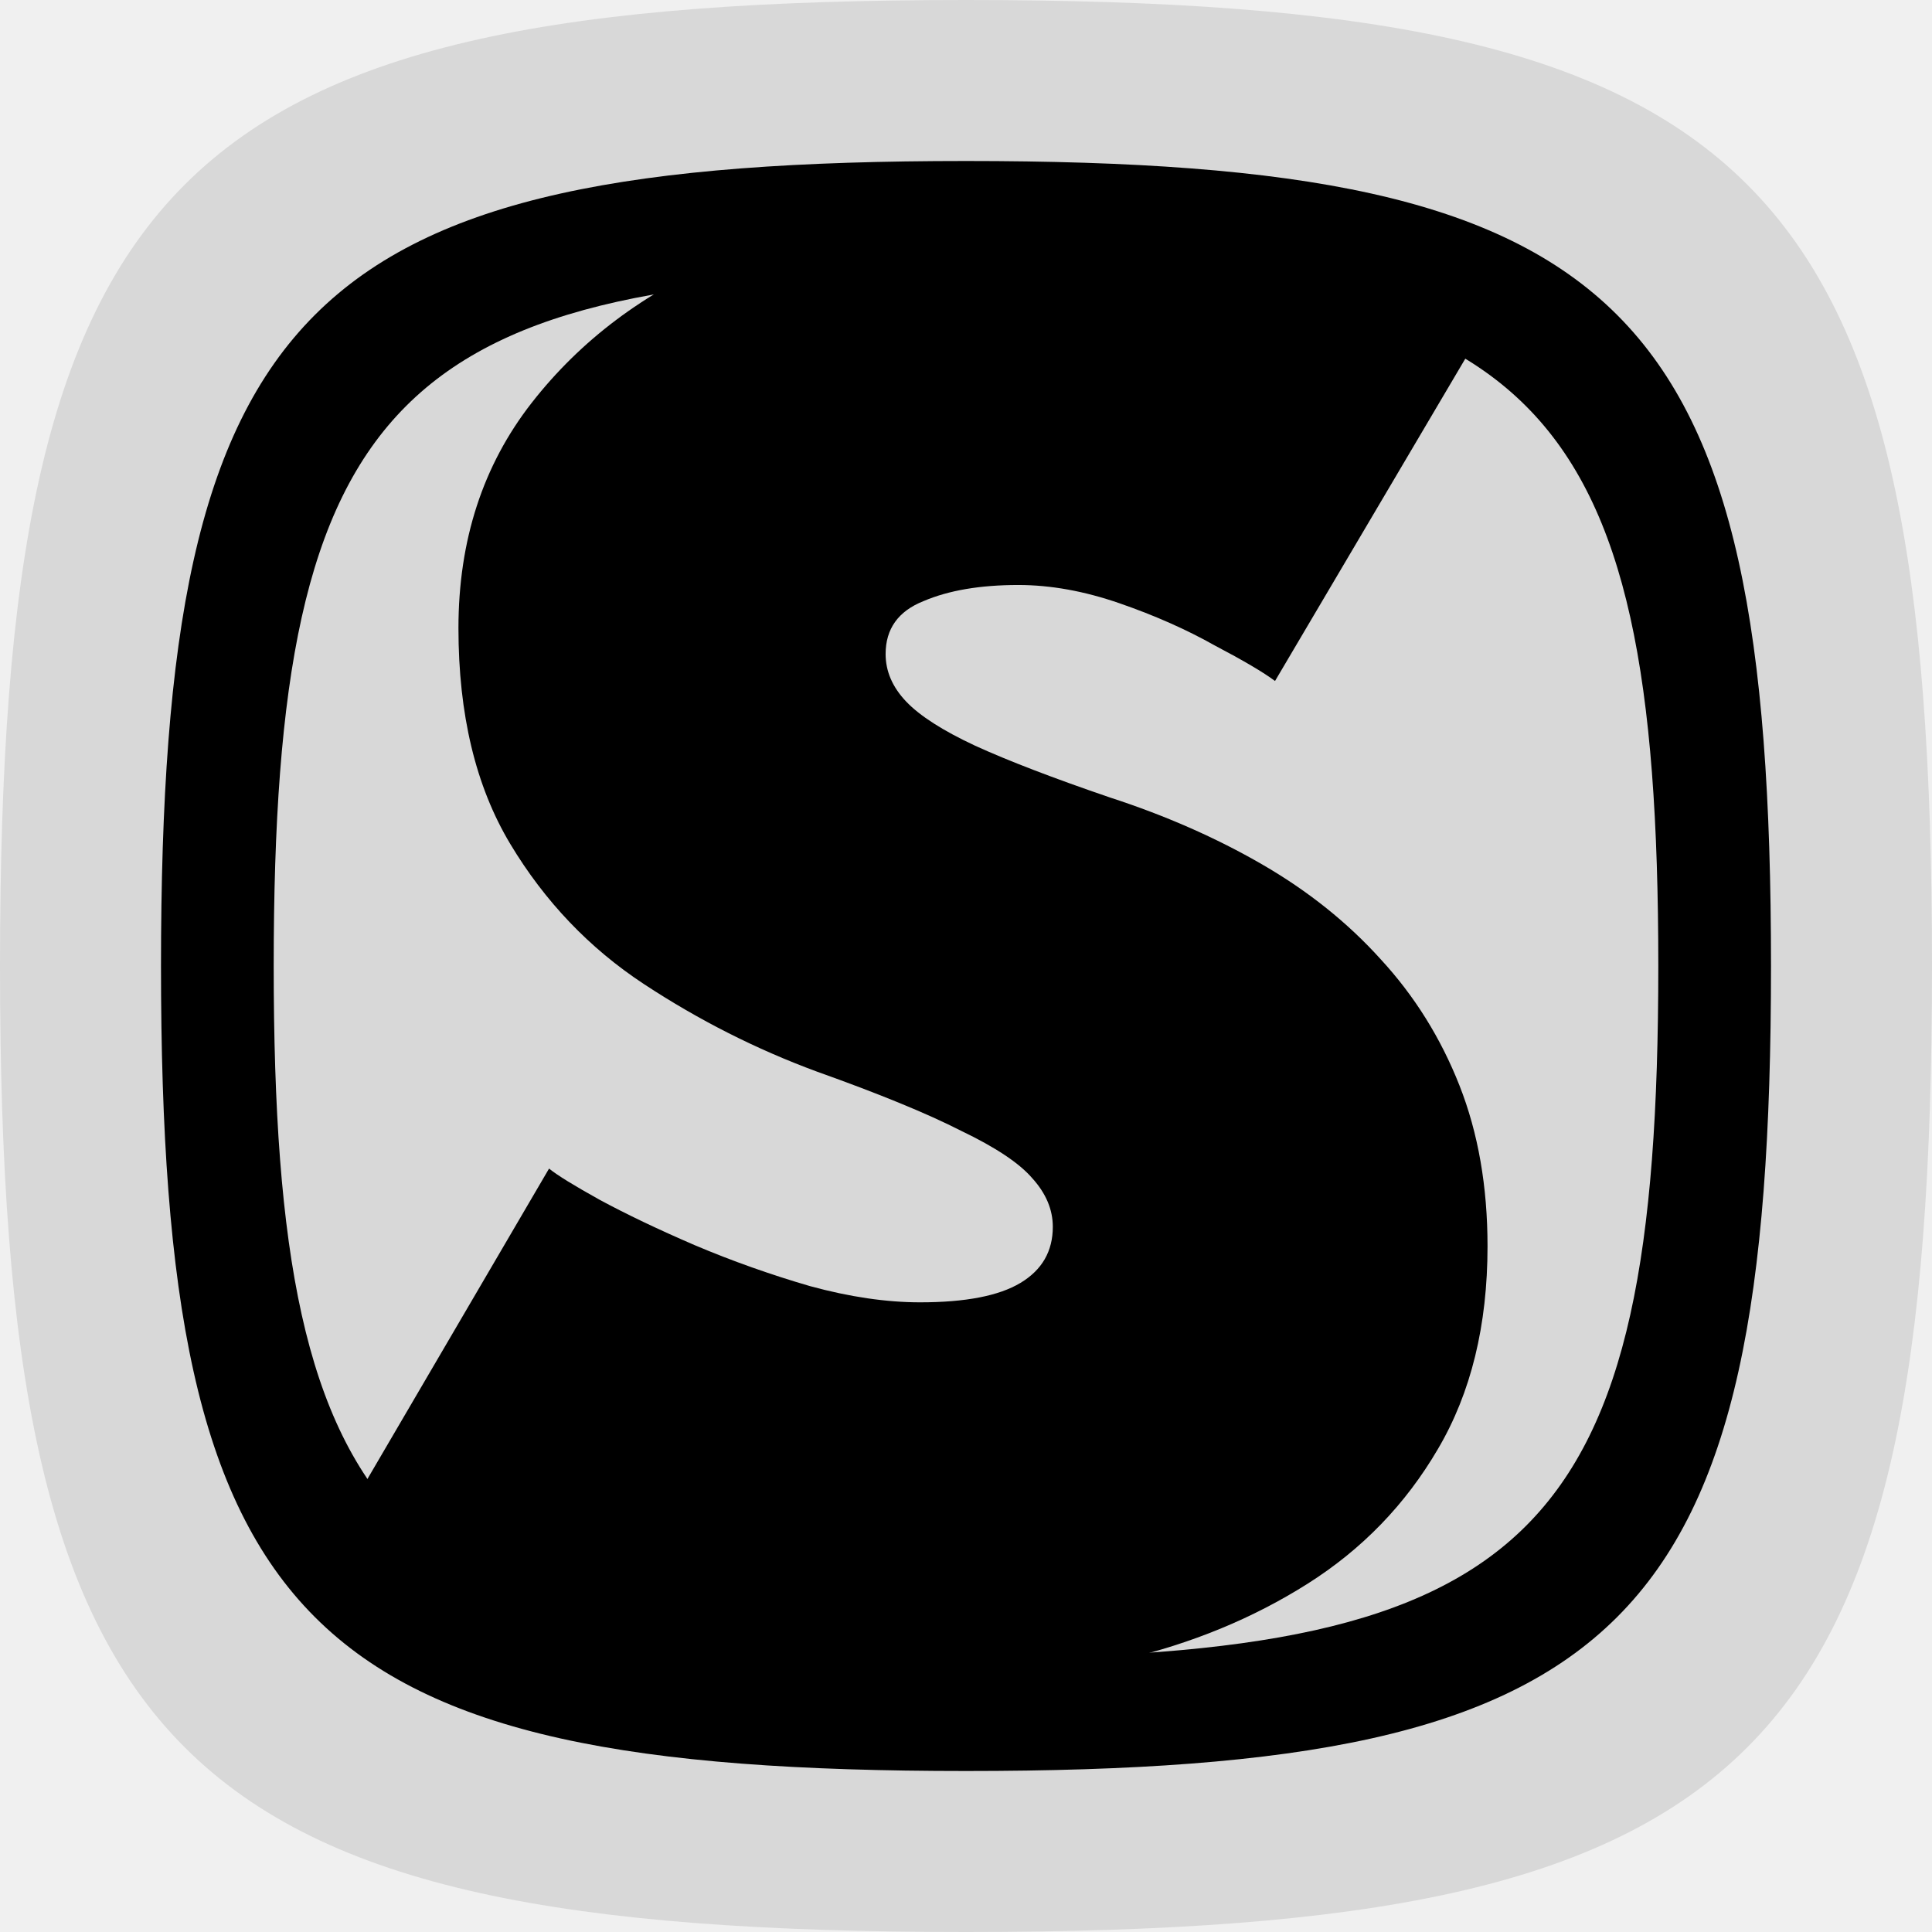
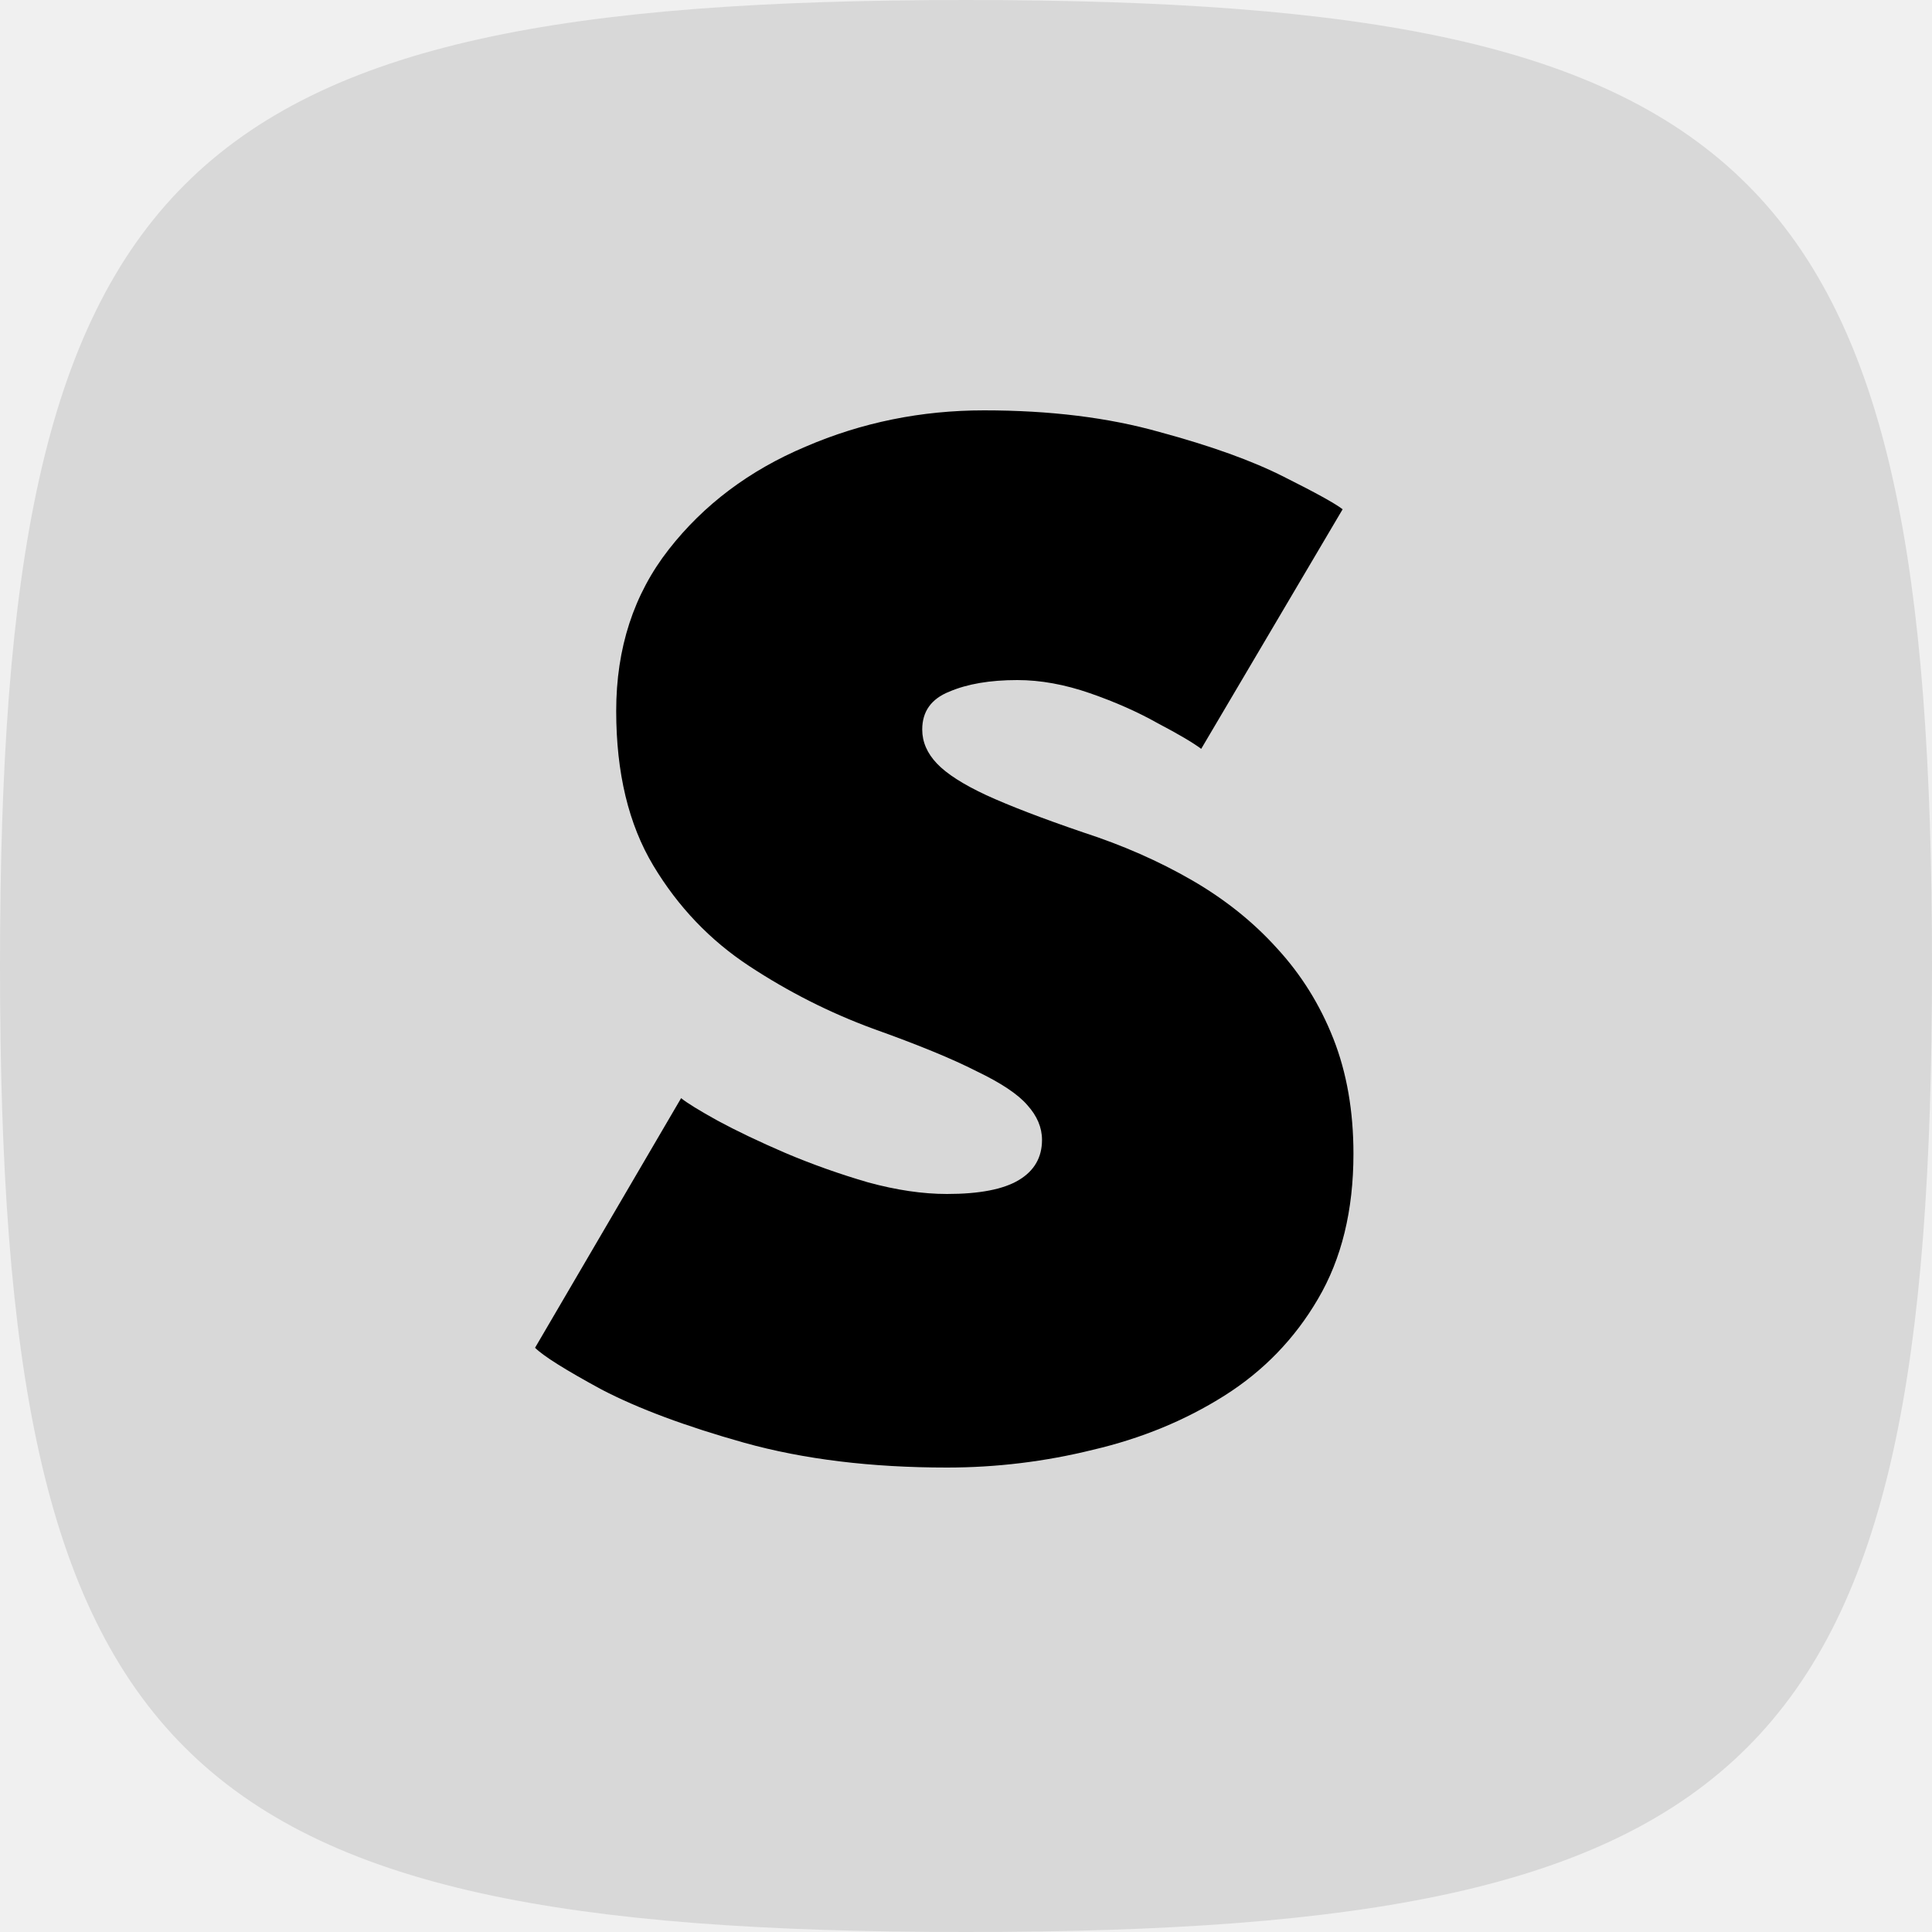
- <svg xmlns="http://www.w3.org/2000/svg" viewBox="0 0 120 120" fill="none">
+ <svg xmlns="http://www.w3.org/2000/svg" width="120" height="120" viewBox="0 0 120 120" fill="none">
  <path d="M0 60C0 10.59 10.59 0 60 0C109.41 0 120 10.59 120 60C120 109.41 109.41 120 60 120C10.59 120 0 109.41 0 60Z" fill="white" fill-opacity="0.1" />
-   <path fill-rule="evenodd" clip-rule="evenodd" d="M60 10C18.825 10 10 18.825 10 60C10 101.175 18.825 110 60 110C101.175 110 110 101.175 110 60C110 18.825 101.175 10 60 10ZM60 17C24.59 17 17 24.59 17 60C17 95.41 24.59 103 60 103C95.41 103 103 95.41 103 60C103 24.59 95.41 17 60 17Z" fill="white" />
-   <path d="M60.367 12.952C66.085 12.952 71.154 13.577 75.576 14.828C80.043 16.034 83.639 17.329 86.363 18.714C89.133 20.099 90.83 21.037 91.455 21.528L79.194 42.298C78.48 41.762 77.229 41.025 75.442 40.087C73.7 39.104 71.735 38.233 69.546 37.474C67.358 36.715 65.258 36.335 63.248 36.335C60.881 36.335 58.916 36.67 57.352 37.34C55.789 37.965 55.007 39.06 55.007 40.623C55.007 41.695 55.432 42.678 56.28 43.571C57.129 44.464 58.558 45.38 60.568 46.318C62.623 47.256 65.415 48.328 68.943 49.534C72.383 50.651 75.532 52.035 78.39 53.688C81.249 55.341 83.706 57.306 85.76 59.584C87.86 61.862 89.49 64.475 90.651 67.423C91.813 70.371 92.393 73.699 92.393 77.406C92.393 82.319 91.366 86.518 89.311 90.002C87.301 93.441 84.599 96.233 81.204 98.377C77.81 100.521 74.013 102.084 69.814 103.067C65.66 104.094 61.439 104.608 57.151 104.608C50.585 104.608 44.734 103.893 39.597 102.464C34.505 101.035 30.374 99.494 27.202 97.841C24.076 96.144 22.155 94.938 21.44 94.223L34.103 72.582C34.595 72.984 35.644 73.632 37.252 74.525C38.905 75.418 40.87 76.356 43.148 77.339C45.471 78.322 47.861 79.17 50.317 79.885C52.774 80.555 55.052 80.89 57.151 80.89C59.965 80.89 62.042 80.488 63.382 79.684C64.722 78.88 65.392 77.719 65.392 76.2C65.392 75.128 64.968 74.123 64.119 73.185C63.315 72.247 61.841 71.264 59.697 70.237C57.598 69.165 54.605 67.937 50.719 66.552C46.967 65.167 43.394 63.358 39.999 61.125C36.605 58.892 33.835 55.988 31.691 52.415C29.547 48.842 28.475 44.375 28.475 39.015C28.475 33.566 29.994 28.898 33.031 25.012C36.069 21.126 40.022 18.156 44.89 16.101C49.759 14.002 54.918 12.952 60.367 12.952Z" fill="white" />
+   <path d="M61.121 25.488C65.217 25.488 68.849 25.936 72.017 26.832C75.217 27.696 77.793 28.624 79.745 29.616C81.729 30.608 82.945 31.28 83.393 31.632L74.609 46.512C74.097 46.128 73.201 45.6 71.921 44.928C70.673 44.224 69.265 43.6 67.697 43.056C66.129 42.512 64.625 42.24 63.185 42.24C61.489 42.24 60.081 42.48 58.961 42.96C57.841 43.408 57.281 44.192 57.281 45.312C57.281 46.08 57.585 46.784 58.193 47.424C58.801 48.064 59.825 48.72 61.265 49.392C62.737 50.064 64.737 50.832 67.265 51.696C69.729 52.496 71.985 53.488 74.033 54.672C76.081 55.856 77.841 57.264 79.313 58.896C80.817 60.528 81.985 62.4 82.817 64.512C83.649 66.624 84.065 69.008 84.065 71.664C84.065 75.184 83.329 78.192 81.857 80.688C80.417 83.152 78.481 85.152 76.049 86.688C73.617 88.224 70.897 89.344 67.889 90.048C64.913 90.784 61.889 91.152 58.817 91.152C54.113 91.152 49.921 90.64 46.241 89.616C42.593 88.592 39.633 87.488 37.361 86.304C35.121 85.088 33.745 84.224 33.233 83.712L42.305 68.208C42.657 68.496 43.409 68.96 44.561 69.6C45.745 70.24 47.153 70.912 48.785 71.616C50.449 72.32 52.161 72.928 53.921 73.44C55.681 73.92 57.313 74.16 58.817 74.16C60.833 74.16 62.321 73.872 63.281 73.296C64.241 72.72 64.721 71.888 64.721 70.8C64.721 70.032 64.417 69.312 63.809 68.64C63.233 67.968 62.177 67.264 60.641 66.528C59.137 65.76 56.993 64.88 54.209 63.888C51.521 62.896 48.961 61.6 46.529 60C44.097 58.4 42.113 56.32 40.577 53.76C39.041 51.2 38.273 48 38.273 44.16C38.273 40.256 39.361 36.912 41.537 34.128C43.713 31.344 46.545 29.216 50.033 27.744C53.521 26.24 57.217 25.488 61.121 25.488Z" fill="white" />
  <style>
        path { fill: #000; }
        @media (prefers-color-scheme: dark) {
            path { fill: #FFF; }
        }
    </style>
</svg>
